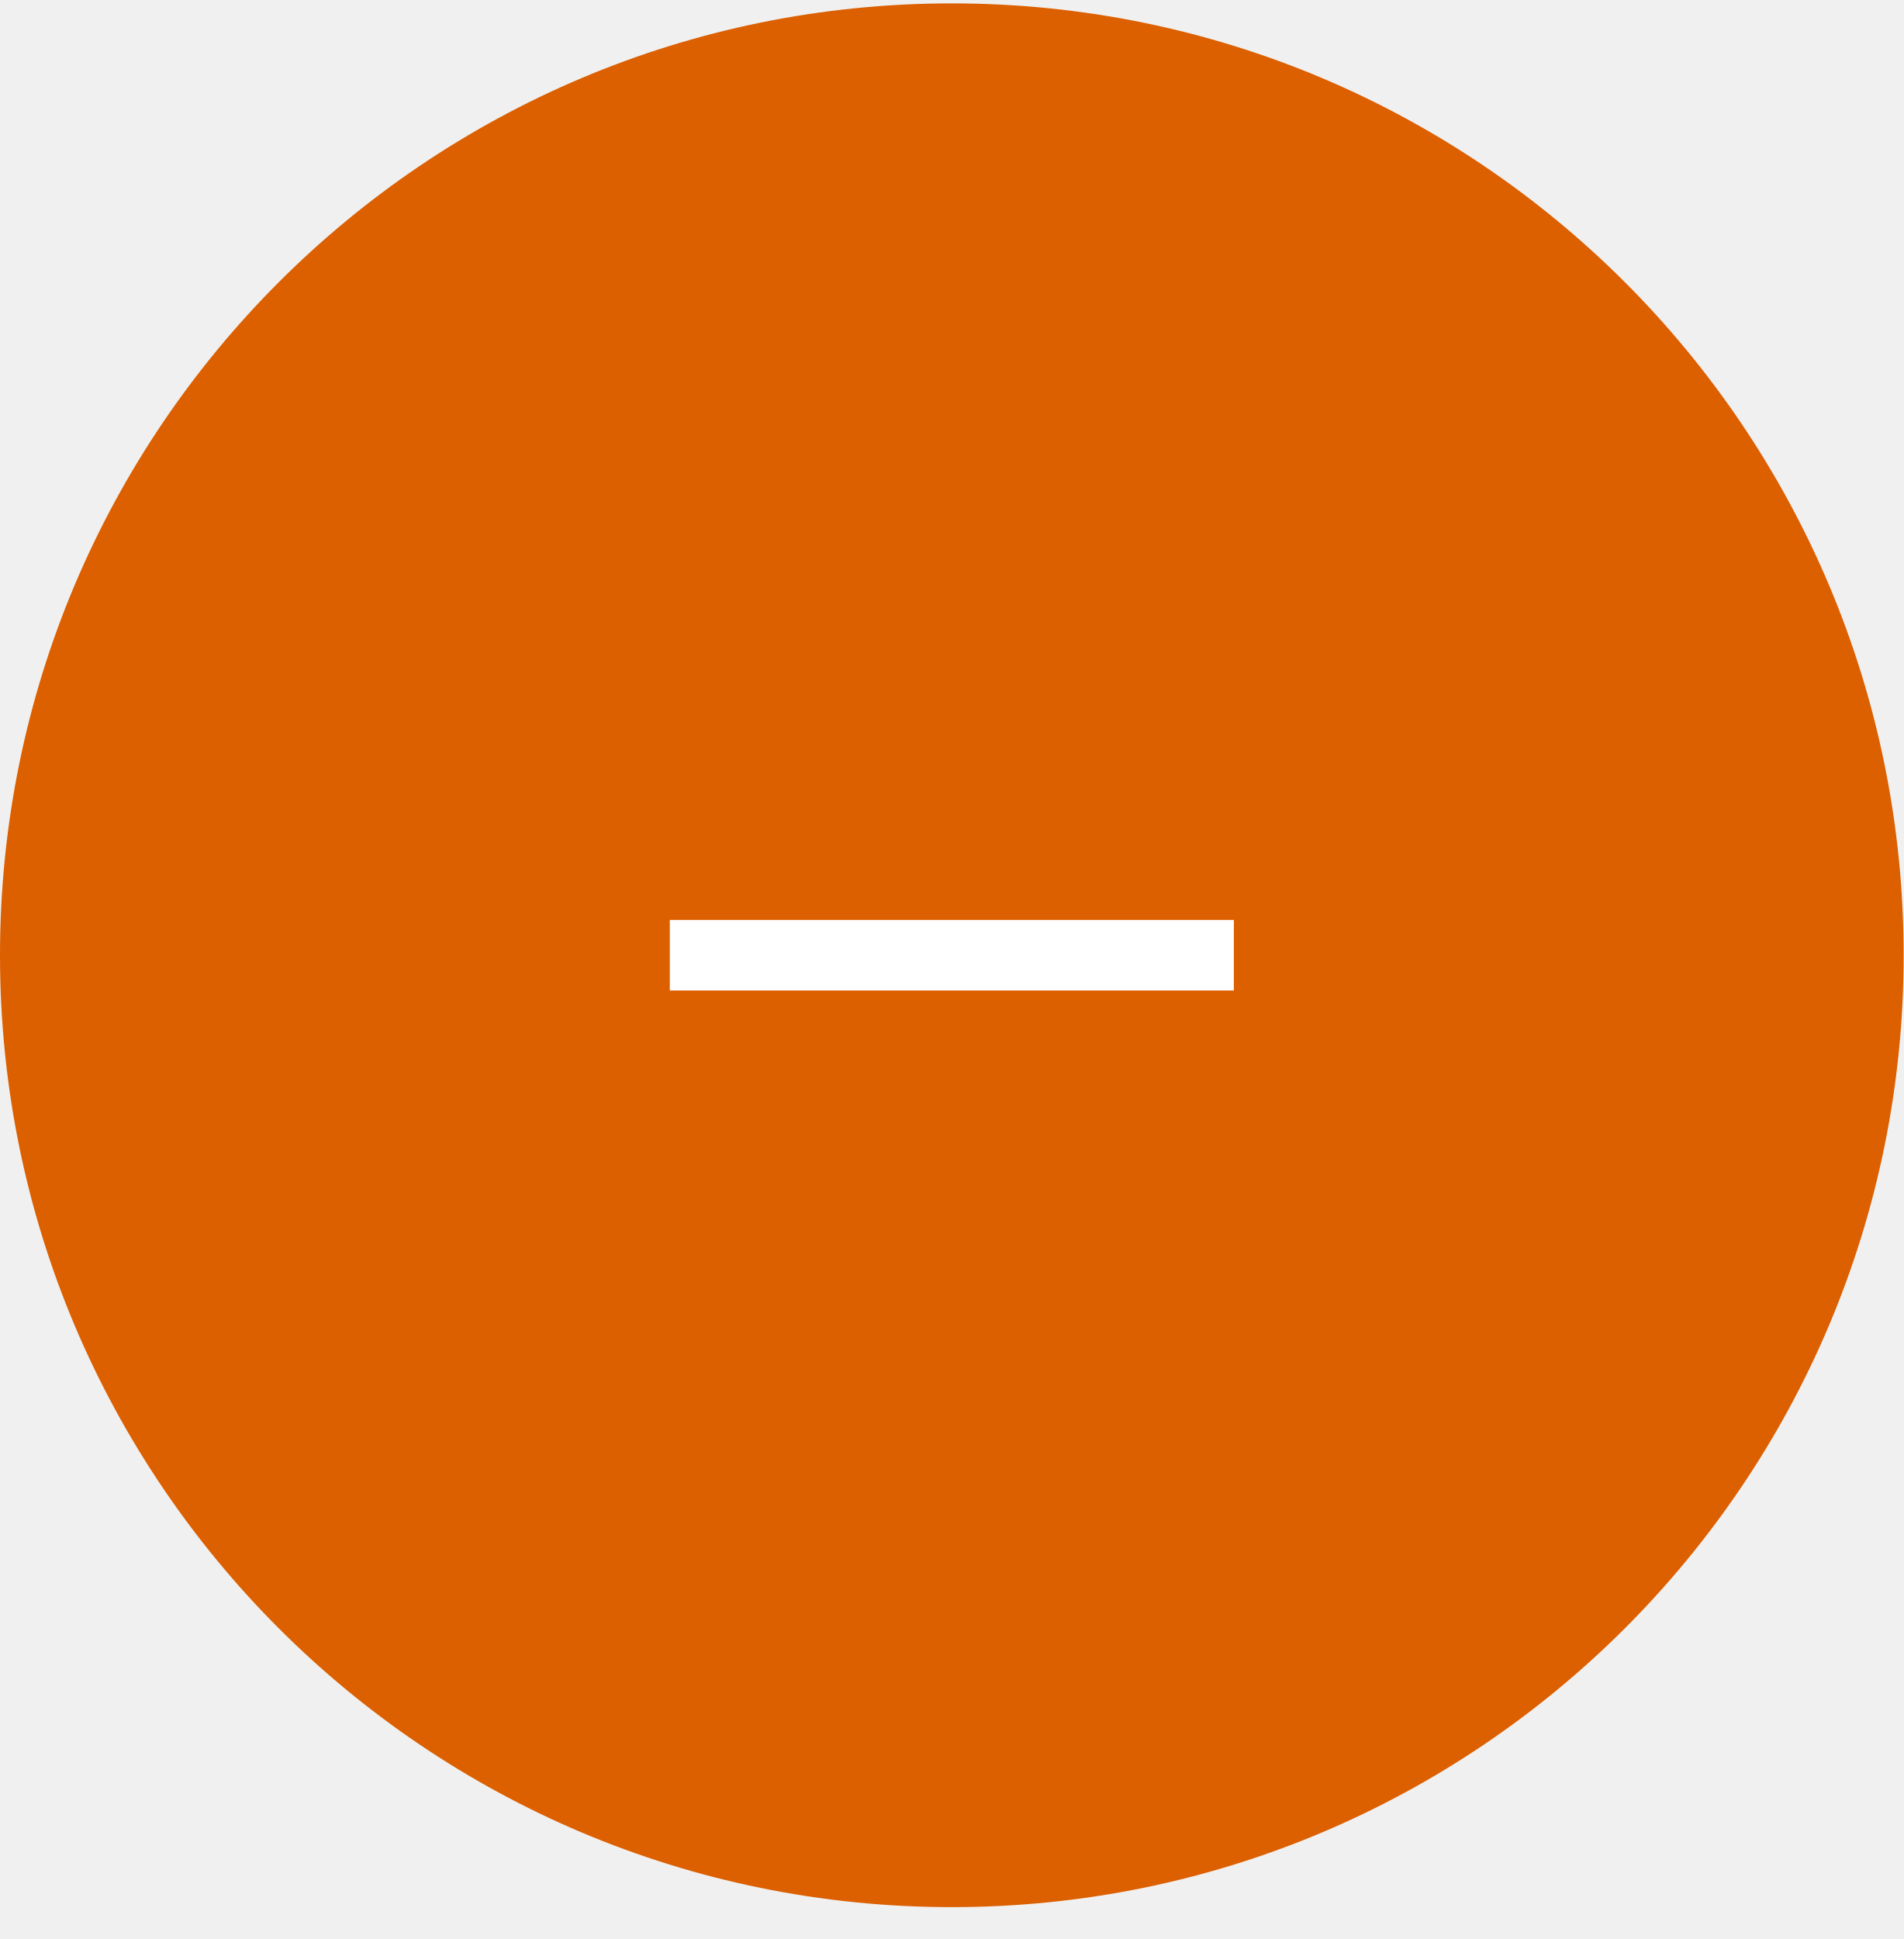
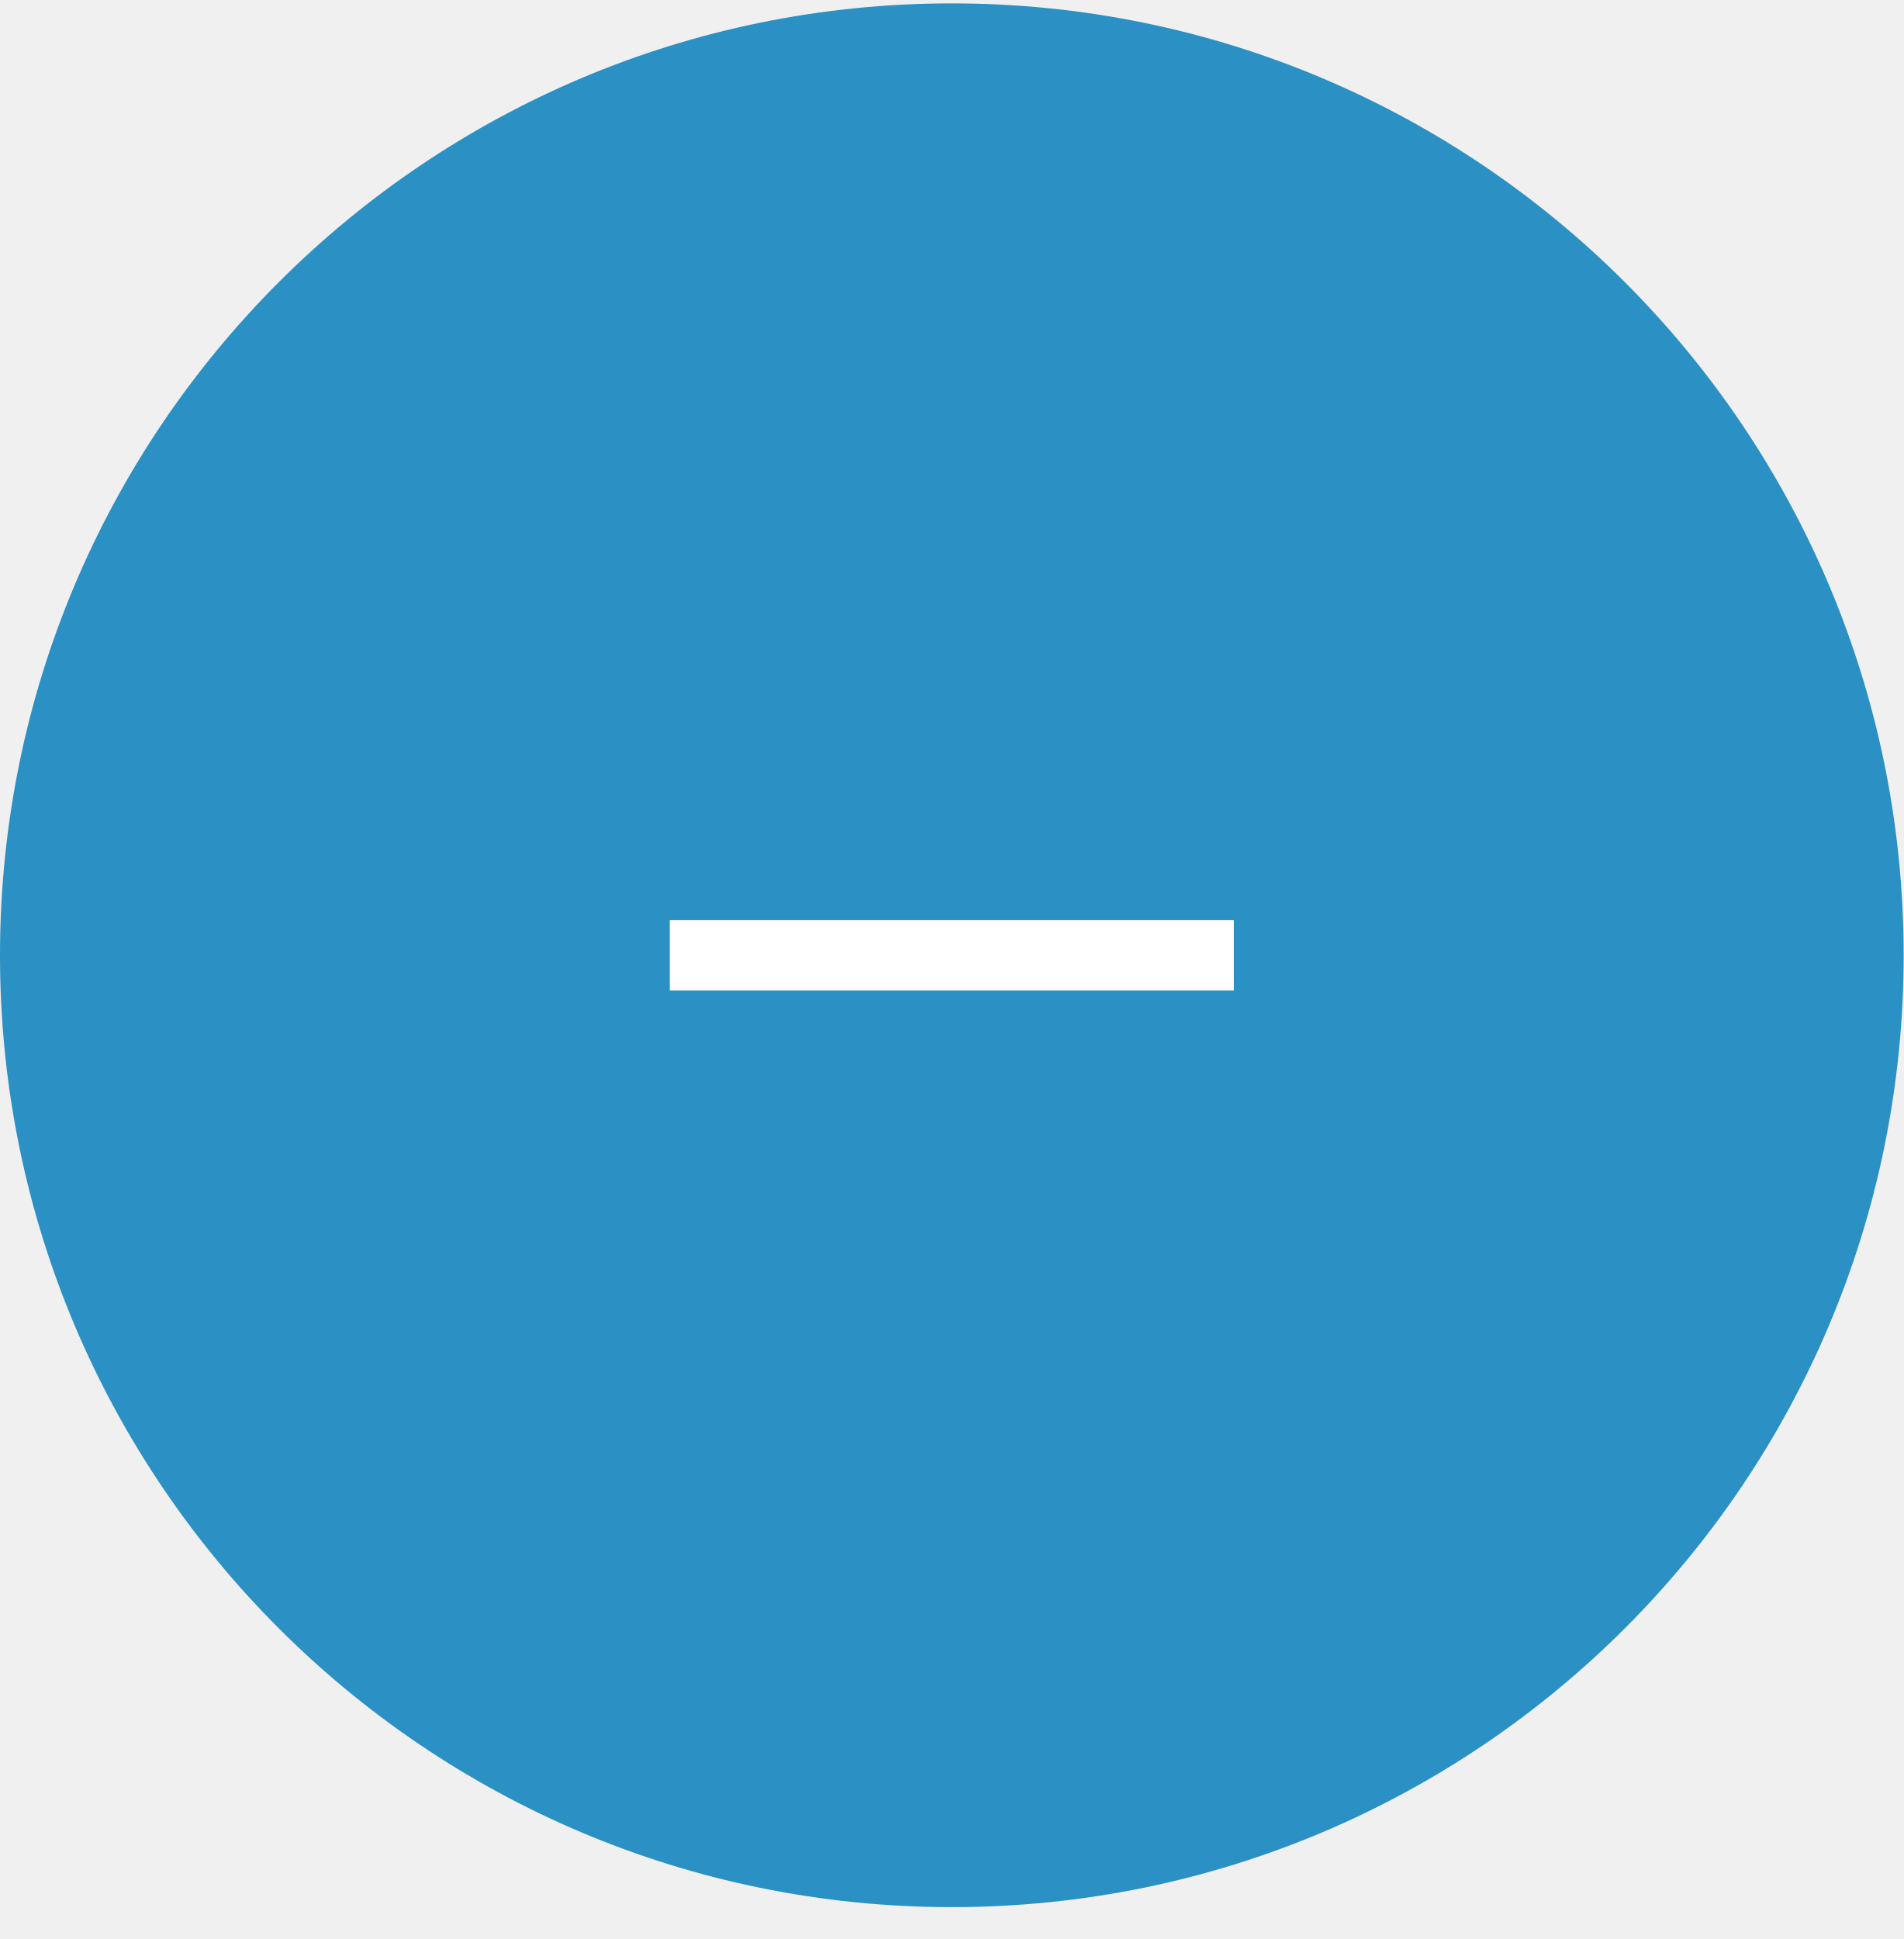
<svg xmlns="http://www.w3.org/2000/svg" width="54" height="55" viewBox="0 0 54 55" fill="none">
-   <circle cx="27" cy="27.096" r="27" fill="#DC5F00" />
+   <circle cx="27" cy="27.096" r="27" fill="#2b90c3" />
  <rect x="19" y="26.096" width="16" height="2" fill="white" />
</svg>
